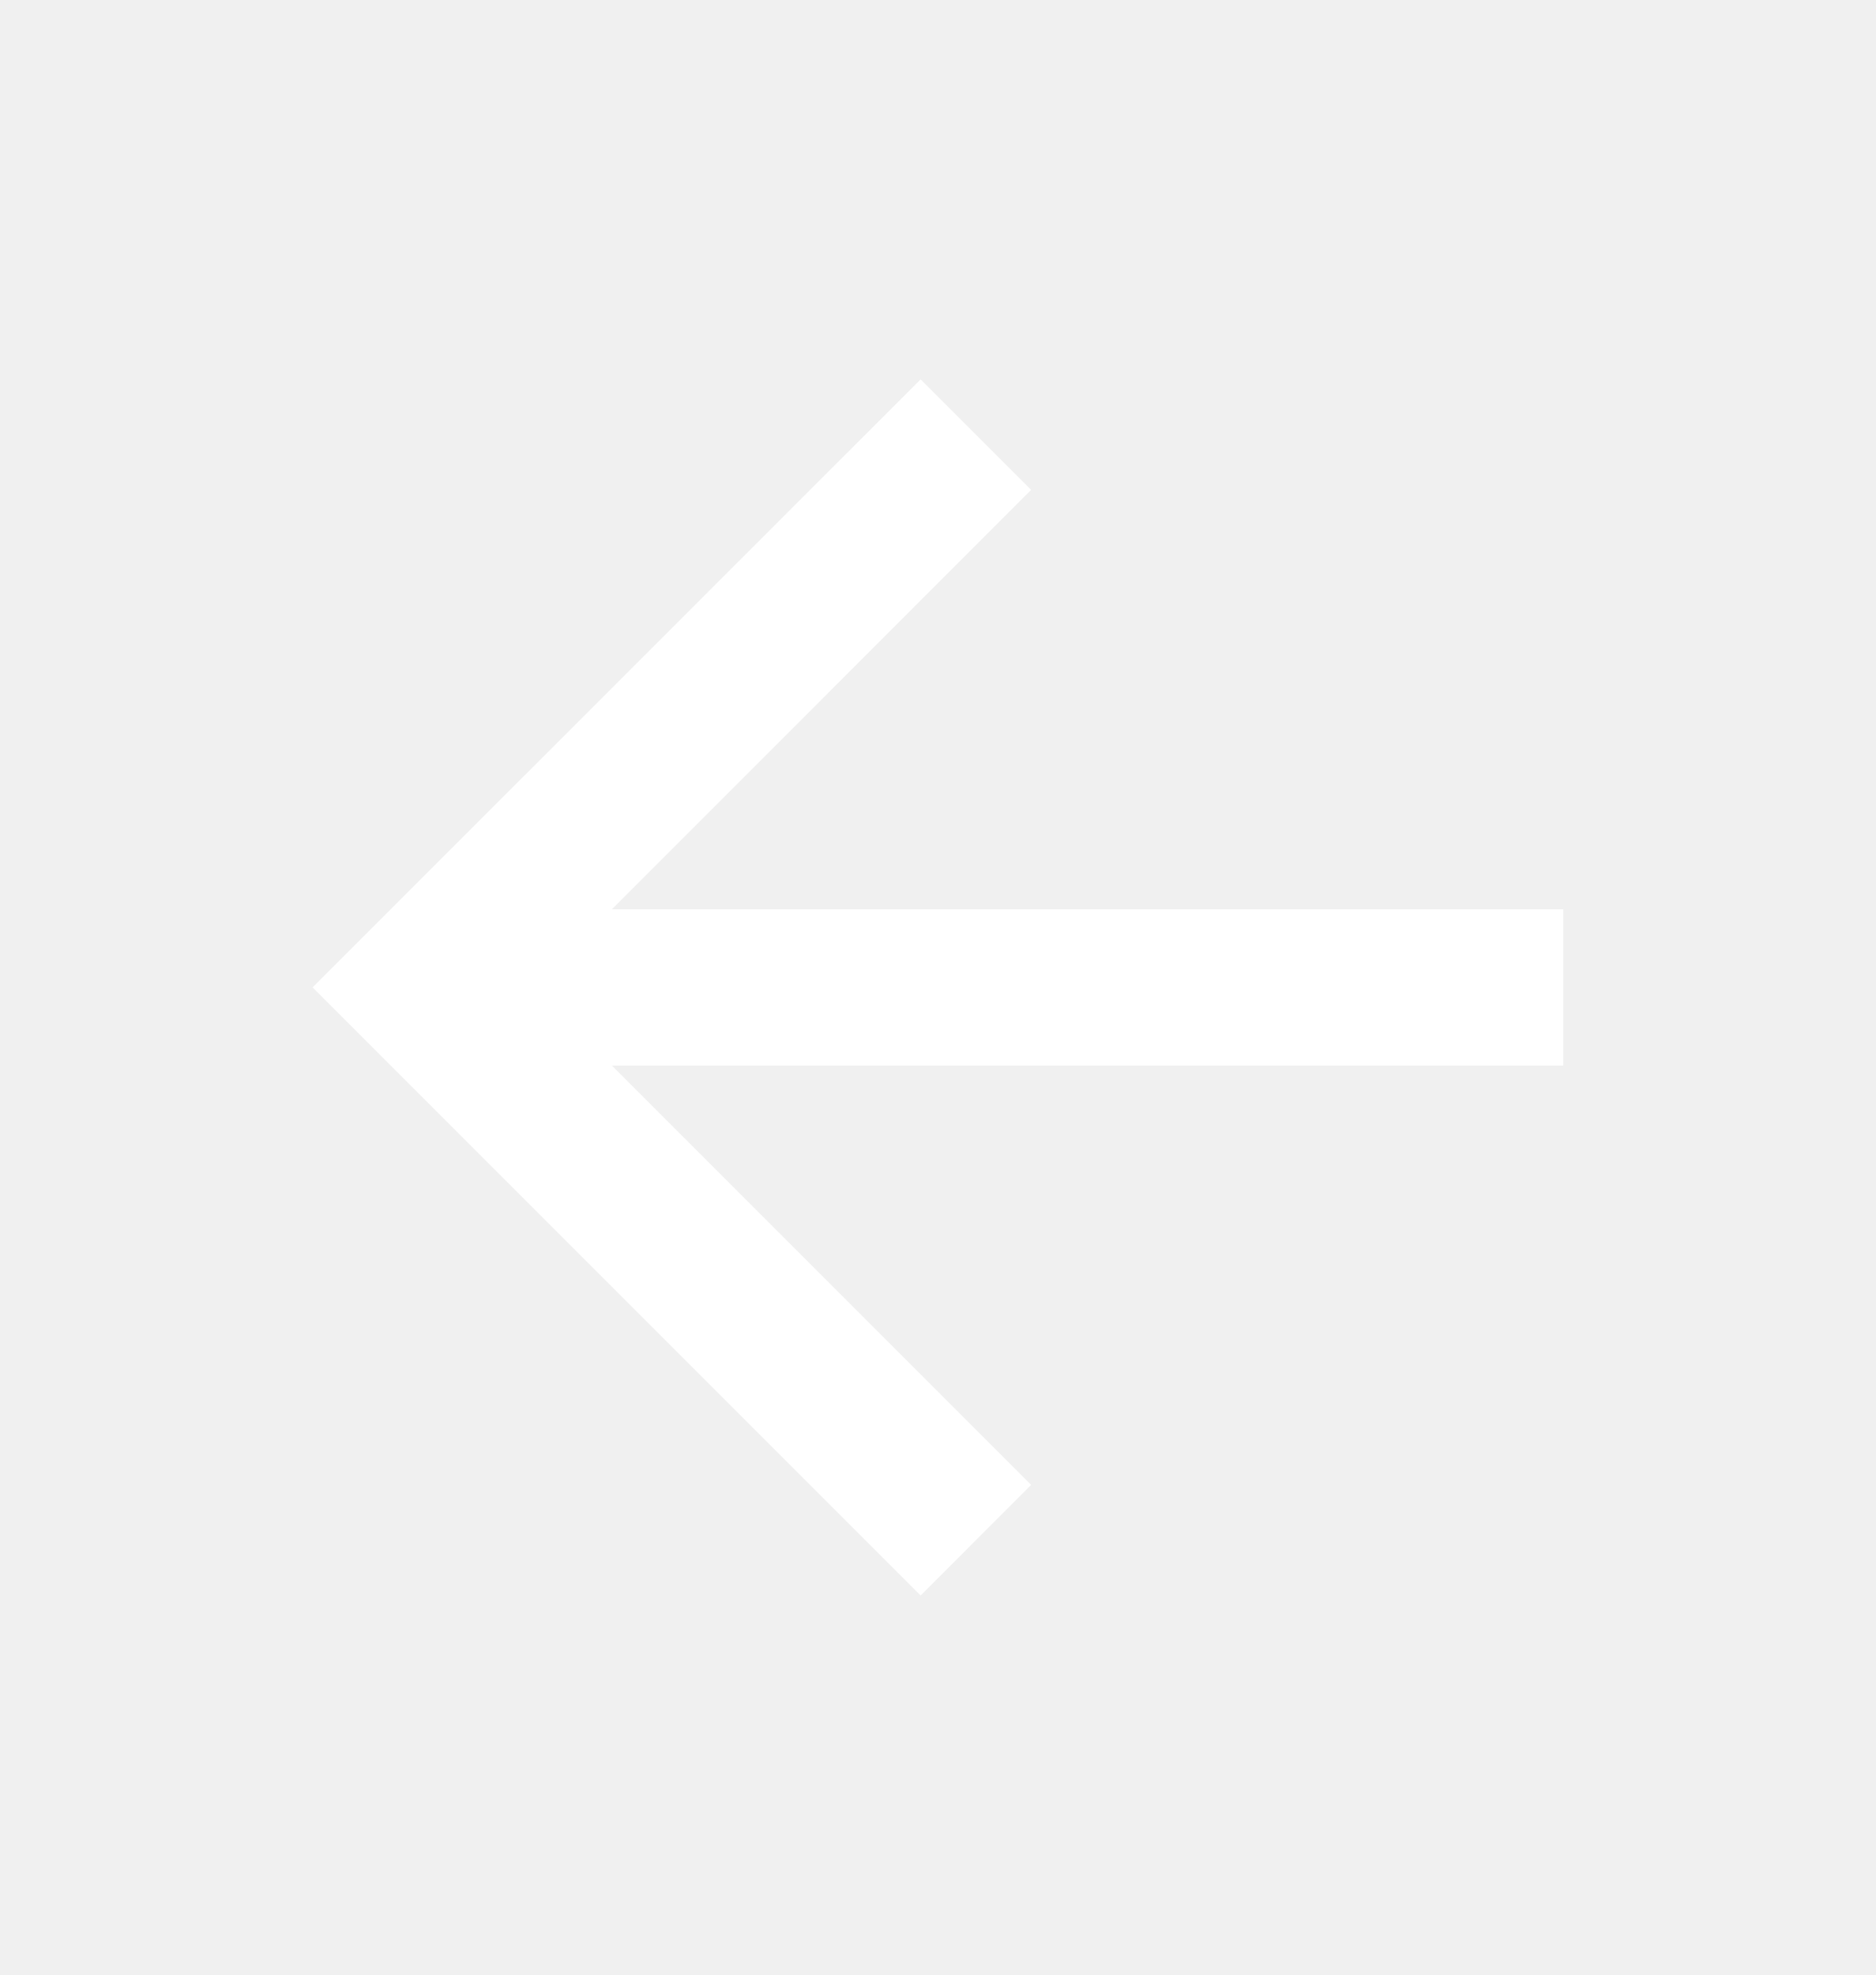
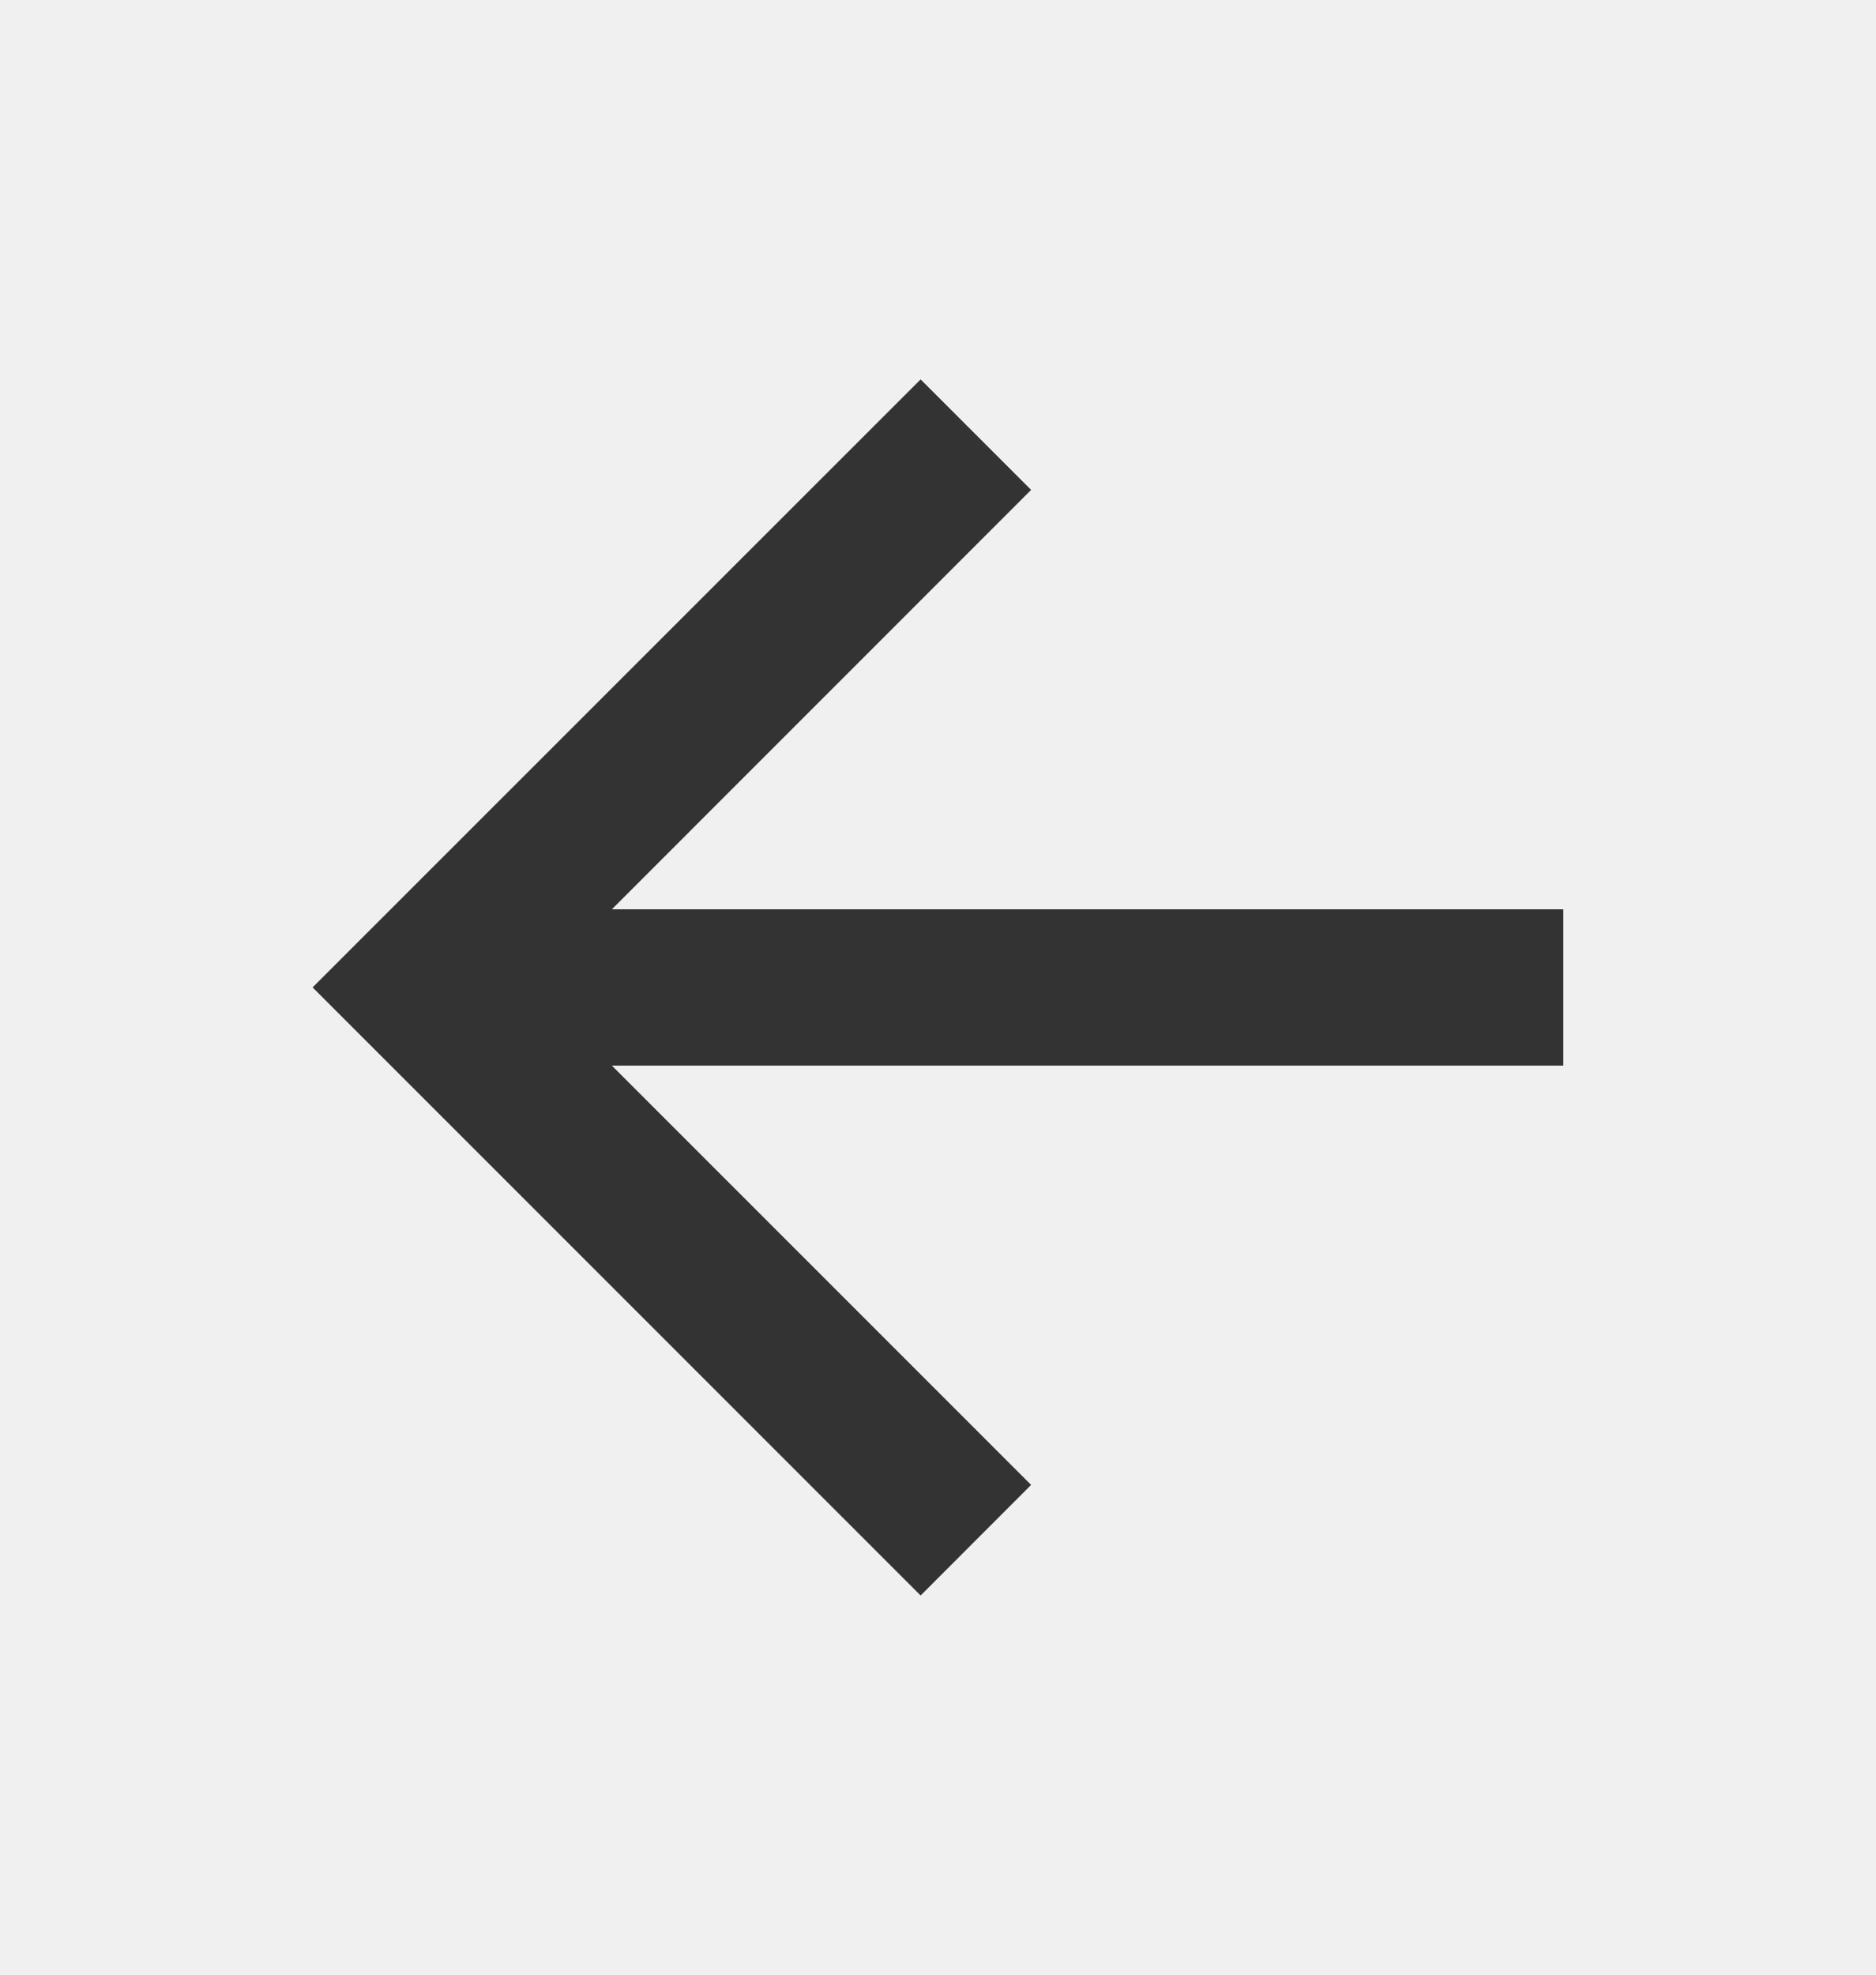
<svg xmlns="http://www.w3.org/2000/svg" width="19" height="20" viewBox="0 0 19 20" fill="none">
  <g clip-path="url(#clip0_3_1721)">
-     <path d="M6.197 9.208H15.833V10.791H6.197L10.443 15.037L9.324 16.157L3.166 9.999L9.324 3.842L10.443 4.961L6.197 9.208Z" fill="white" />
+     <path d="M6.197 9.208H15.833V10.791H6.197L10.443 15.037L9.324 16.157L3.166 9.999L9.324 3.842L10.443 4.961L6.197 9.208Z" fill="#333" />
  </g>
  <defs>
    <clipPath id="clip0_3_1721">
-       <rect width="19" height="19" fill="white" transform="translate(0 0.5)" />
+       <rect width="19" height="19" fill="#333" transform="translate(0 0.5)" />
    </clipPath>
  </defs>
</svg>
